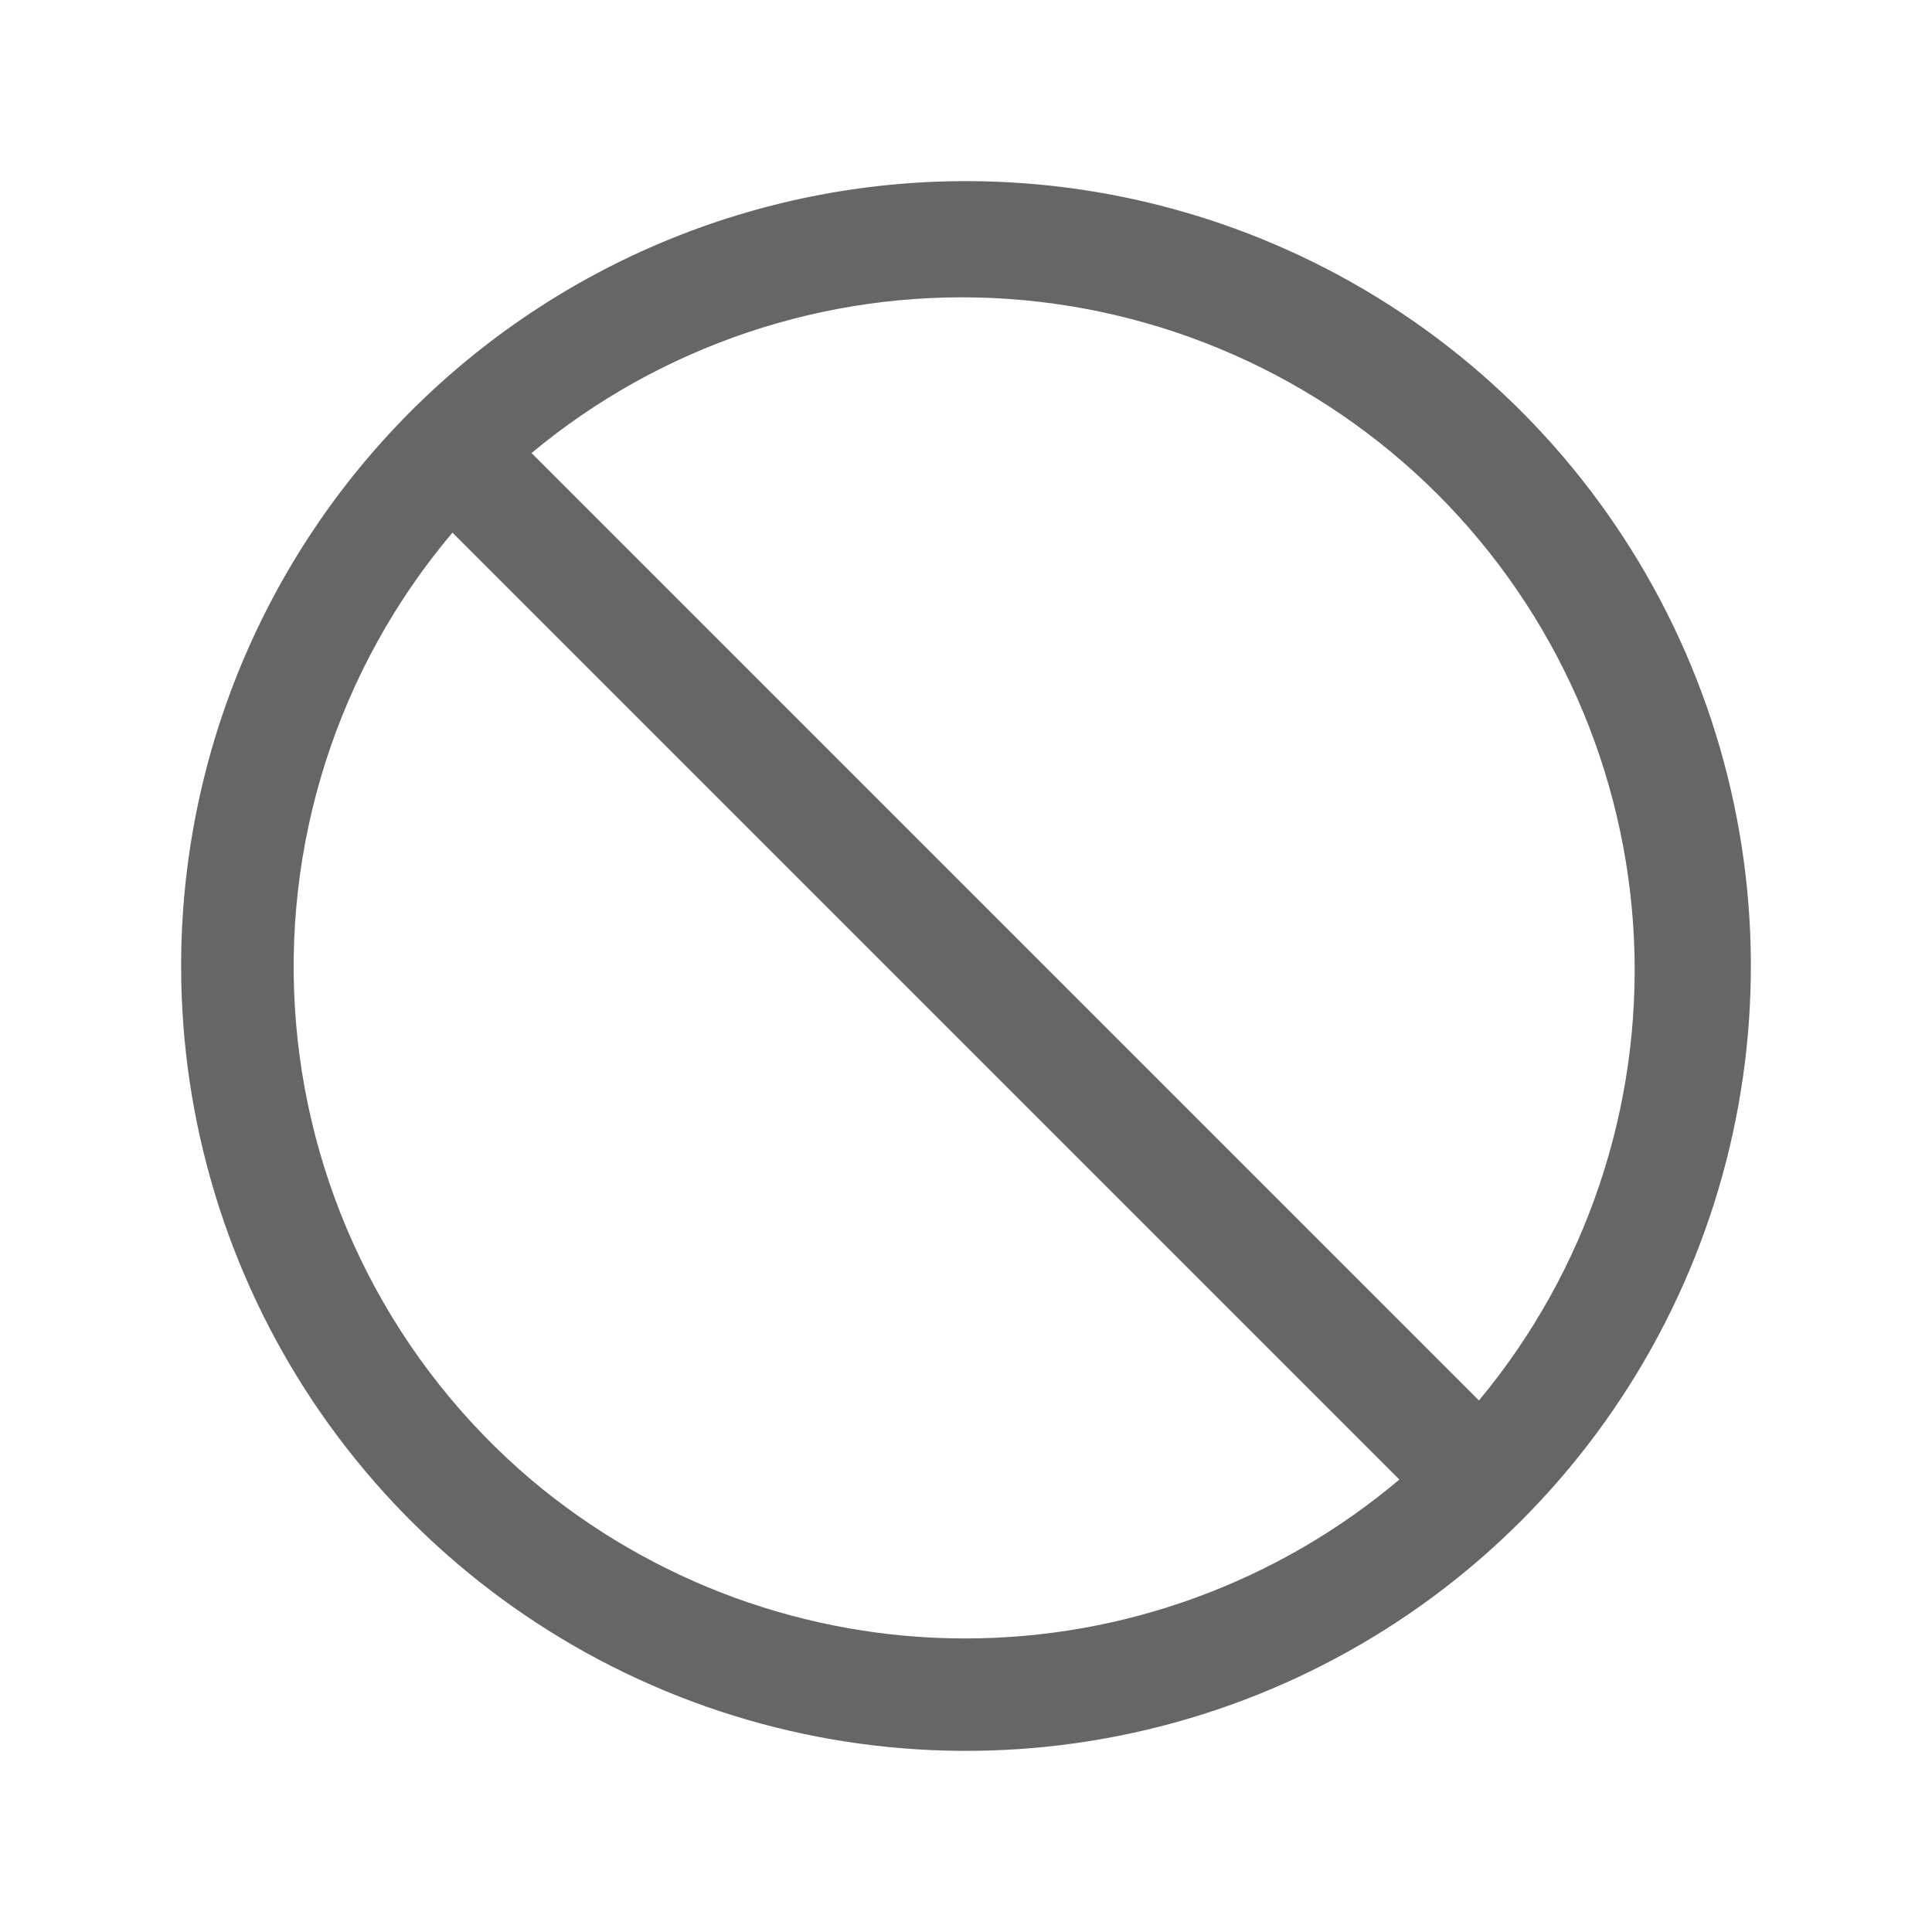
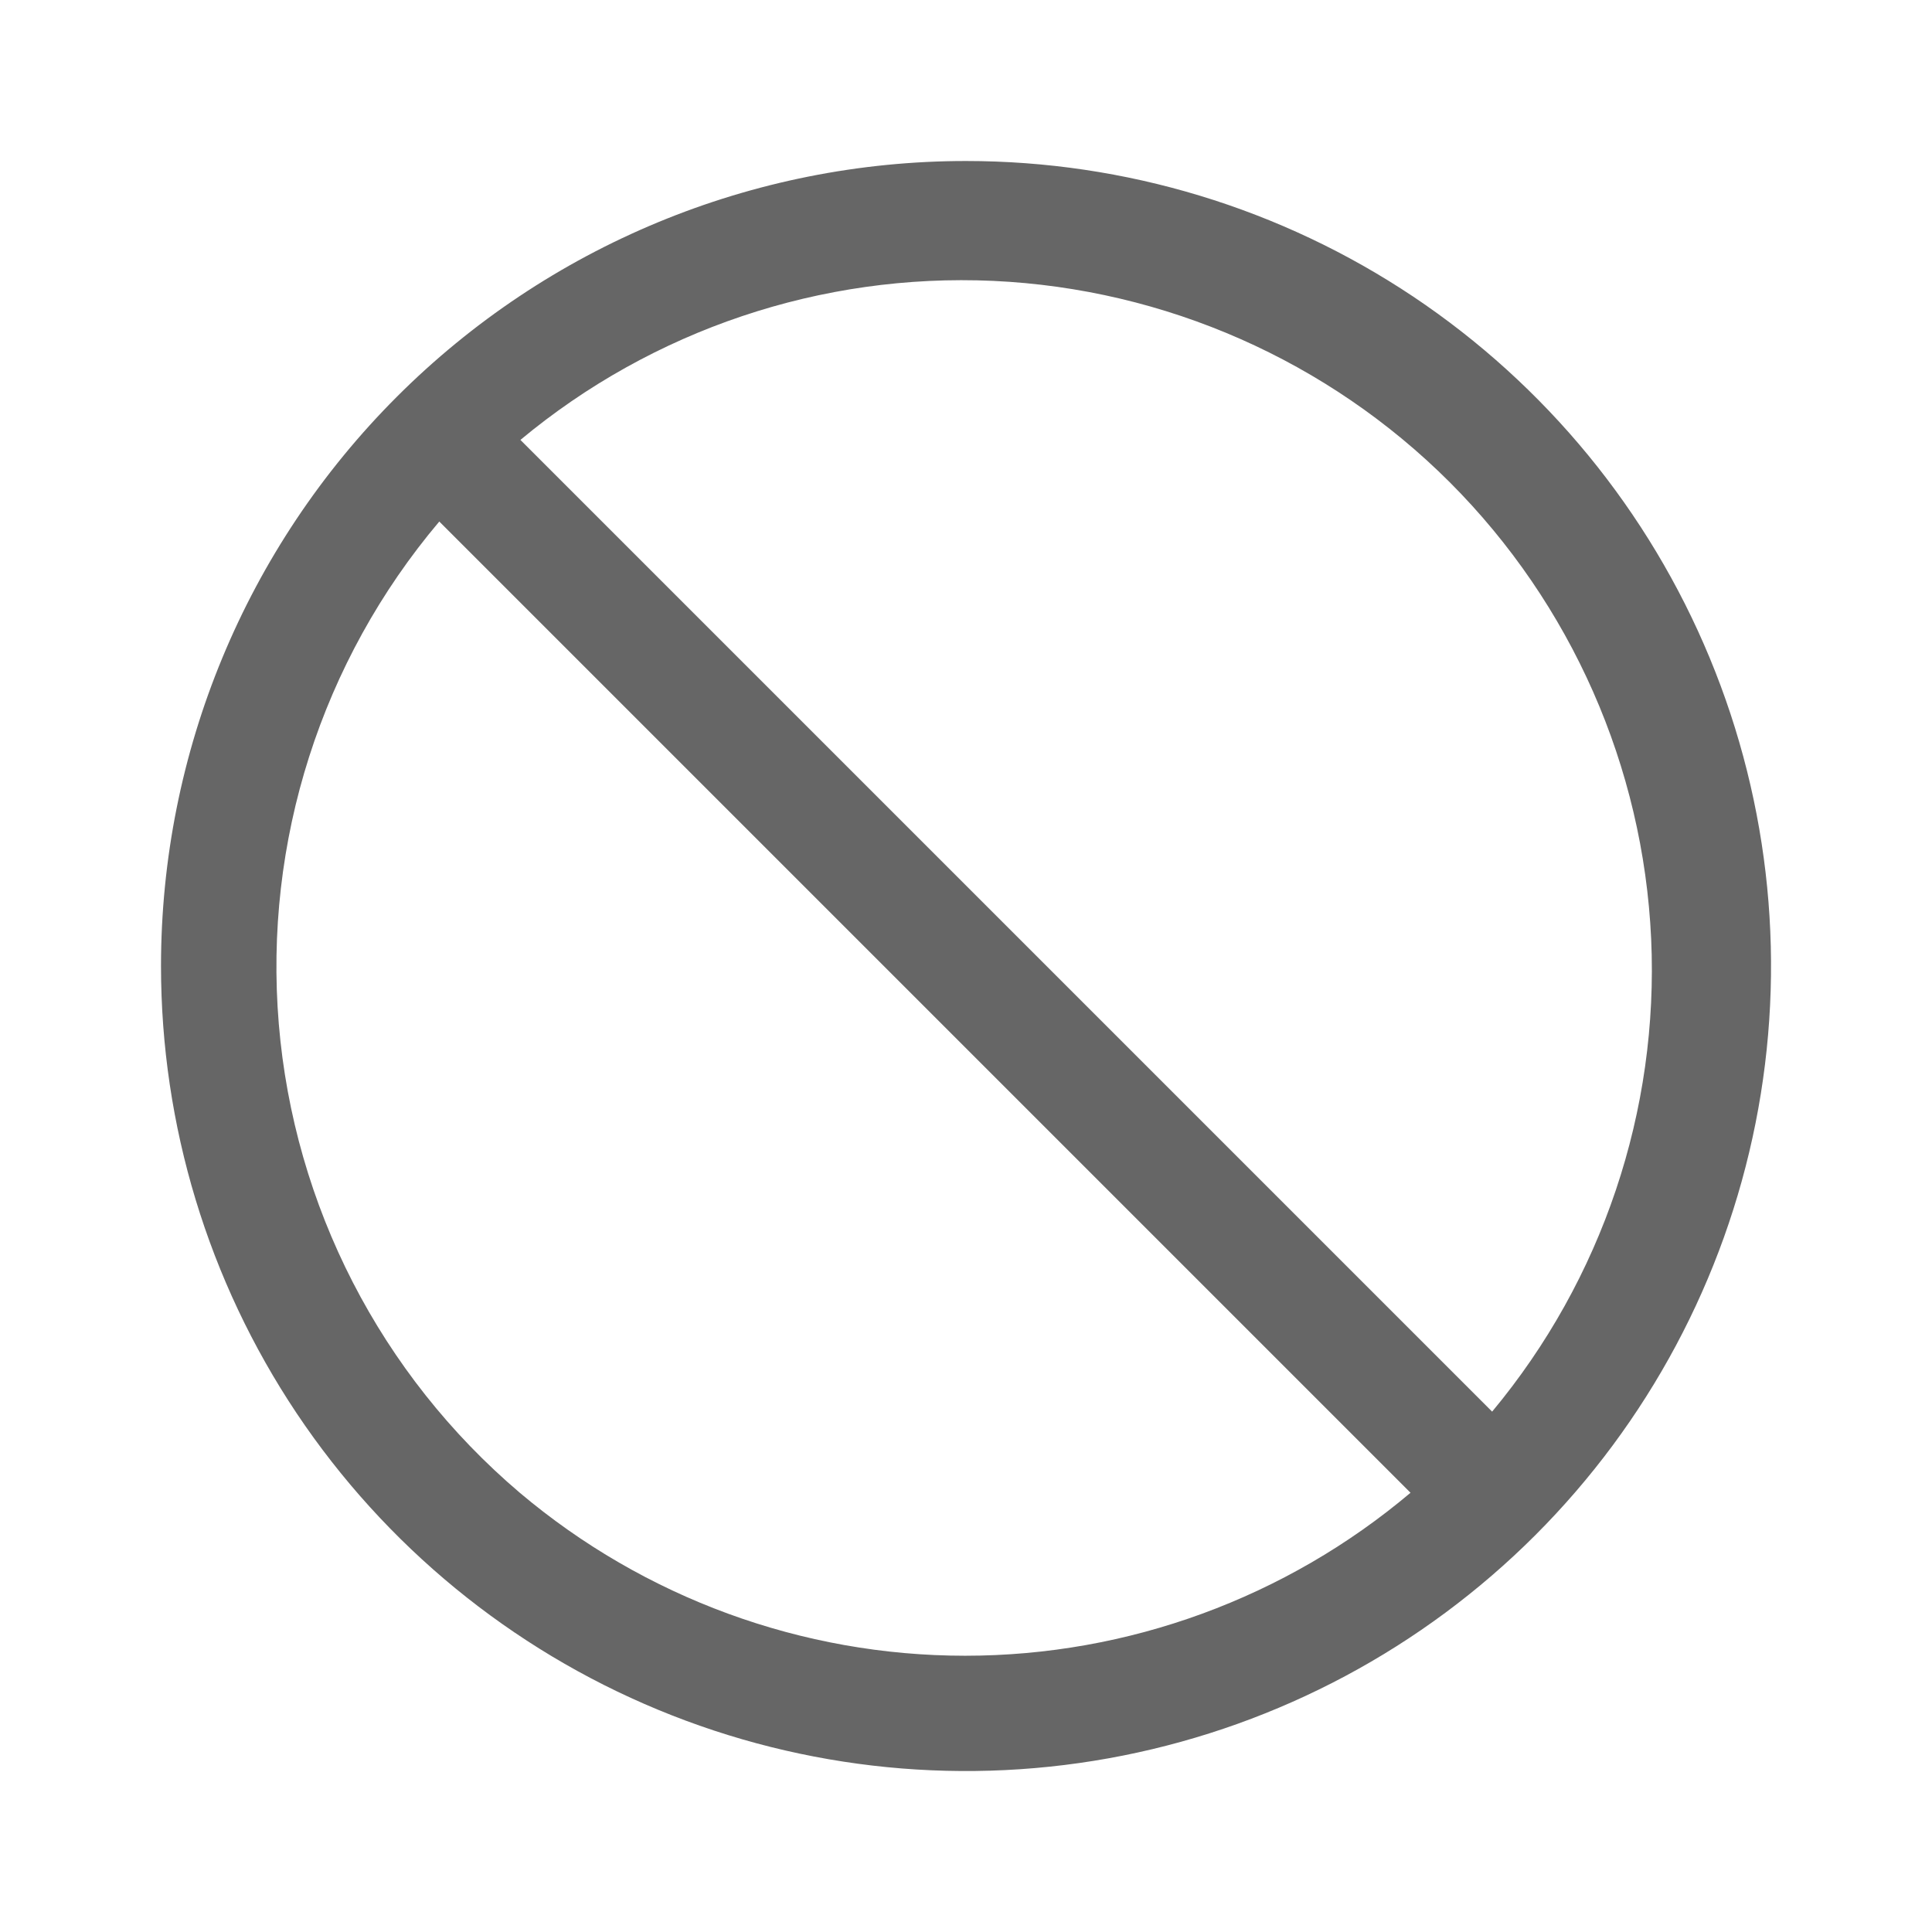
- <svg xmlns="http://www.w3.org/2000/svg" width="16" height="16" viewBox="0 0 16 16" fill="none">
-   <path d="M1.5 8C1.5 9.286 1.881 10.542 2.595 11.611C3.31 12.68 4.325 13.513 5.513 14.005C6.7 14.497 8.007 14.626 9.268 14.375C10.529 14.124 11.687 13.505 12.596 12.596C13.505 11.687 14.124 10.529 14.375 9.268C14.626 8.007 14.497 6.7 14.005 5.513C13.513 4.325 12.68 3.31 11.611 2.595C10.542 1.881 9.286 1.5 8 1.5C6.276 1.5 4.623 2.185 3.404 3.404C2.185 4.623 1.5 6.276 1.5 8ZM12.248 11.598L4.402 3.752C5.47 2.863 6.832 2.405 8.22 2.468C9.608 2.532 10.923 3.112 11.906 4.094C12.888 5.077 13.468 6.392 13.532 7.78C13.595 9.168 13.137 10.53 12.248 11.598ZM4.397 12.253C3.273 11.298 2.573 9.936 2.451 8.466C2.329 6.996 2.795 5.538 3.747 4.411L11.589 12.253C10.583 13.102 9.309 13.569 7.993 13.569C6.677 13.569 5.403 13.102 4.397 12.253Z" fill="#666666" />
+ <svg xmlns="http://www.w3.org/2000/svg" width="24" height="24" viewBox="0 0 24 24" fill="none">
+   <g transform="translate(-0.3077 -0.3077) scale(1.5385)">
+     <path d="M1.5 8C1.5 9.286 1.881 10.542 2.595 11.611C3.31 12.68 4.325 13.513 5.513 14.005C6.7 14.497 8.007 14.626 9.268 14.375C10.529 14.124 11.687 13.505 12.596 12.596C13.505 11.687 14.124 10.529 14.375 9.268C14.626 8.007 14.497 6.7 14.005 5.513C13.513 4.325 12.68 3.31 11.611 2.595C10.542 1.881 9.286 1.5 8 1.5C6.276 1.5 4.623 2.185 3.404 3.404C2.185 4.623 1.5 6.276 1.5 8ZM12.248 11.598L4.402 3.752C5.47 2.863 6.832 2.405 8.22 2.468C9.608 2.532 10.923 3.112 11.906 4.094C12.888 5.077 13.468 6.392 13.532 7.78C13.595 9.168 13.137 10.53 12.248 11.598ZM4.397 12.253C3.273 11.298 2.573 9.936 2.451 8.466C2.329 6.996 2.795 5.538 3.747 4.411L11.589 12.253C10.583 13.102 9.309 13.569 7.993 13.569C6.677 13.569 5.403 13.102 4.397 12.253Z" fill="#666666" />
+   </g>
</svg>
